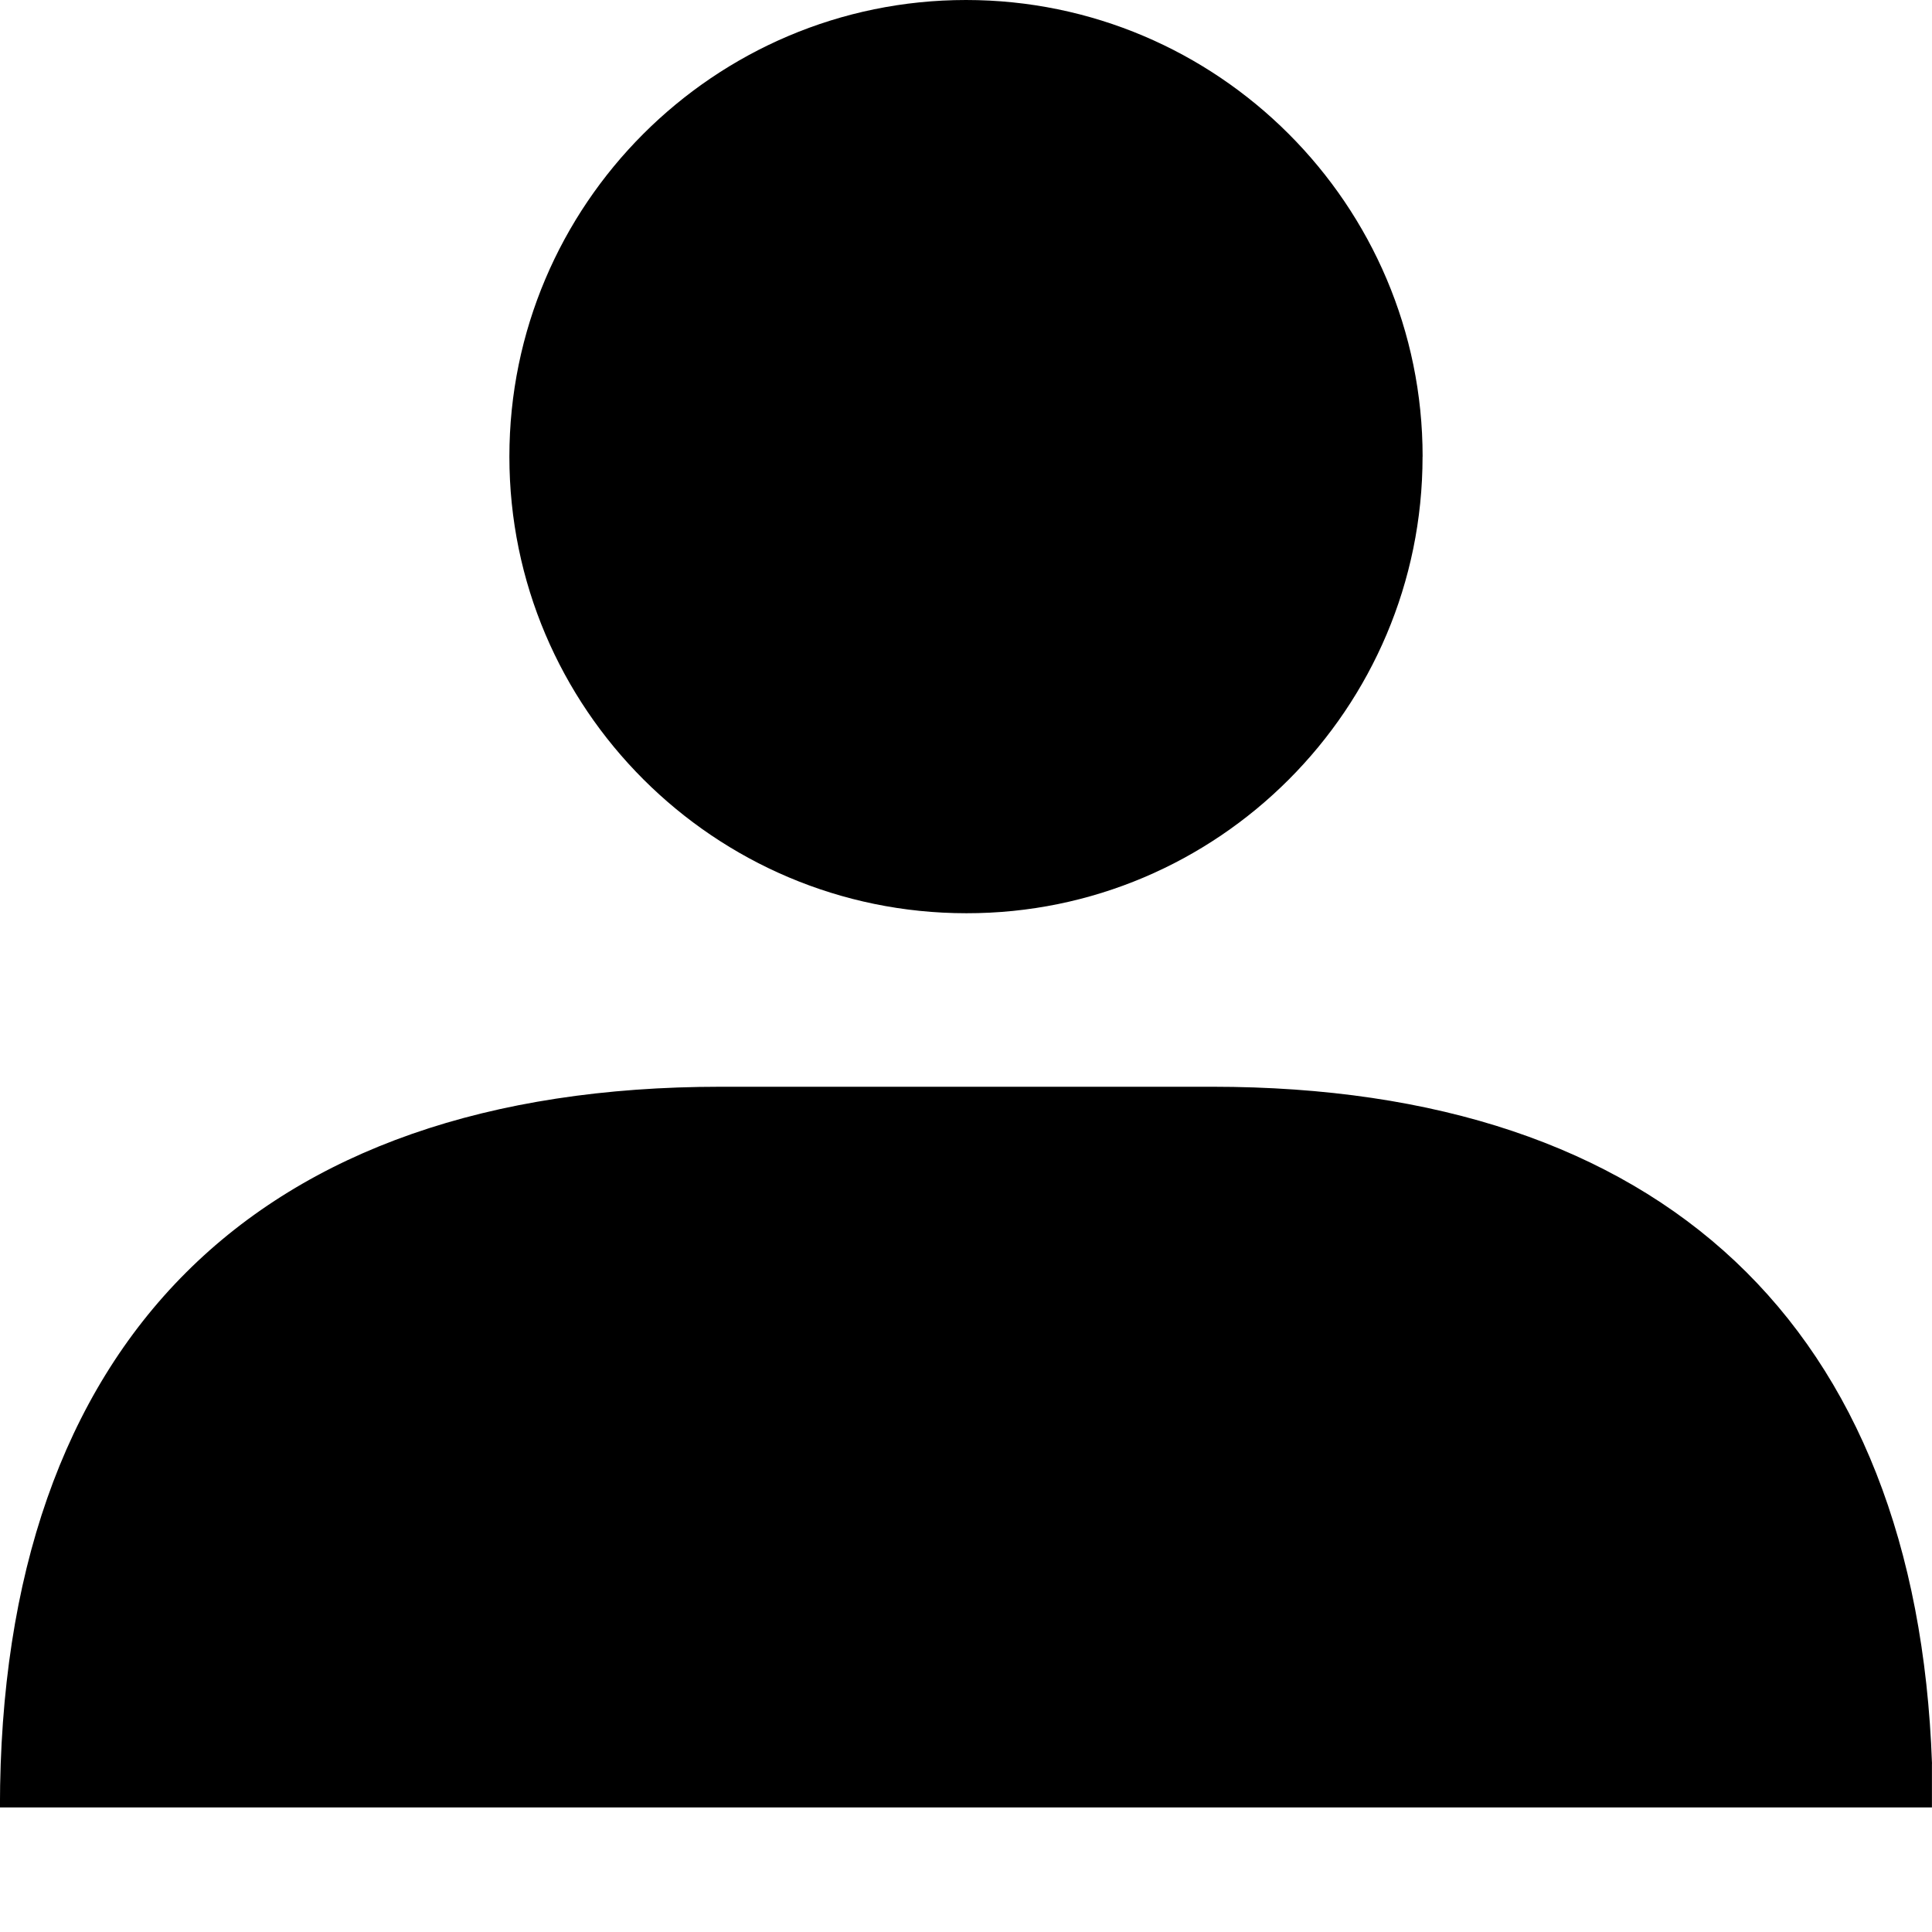
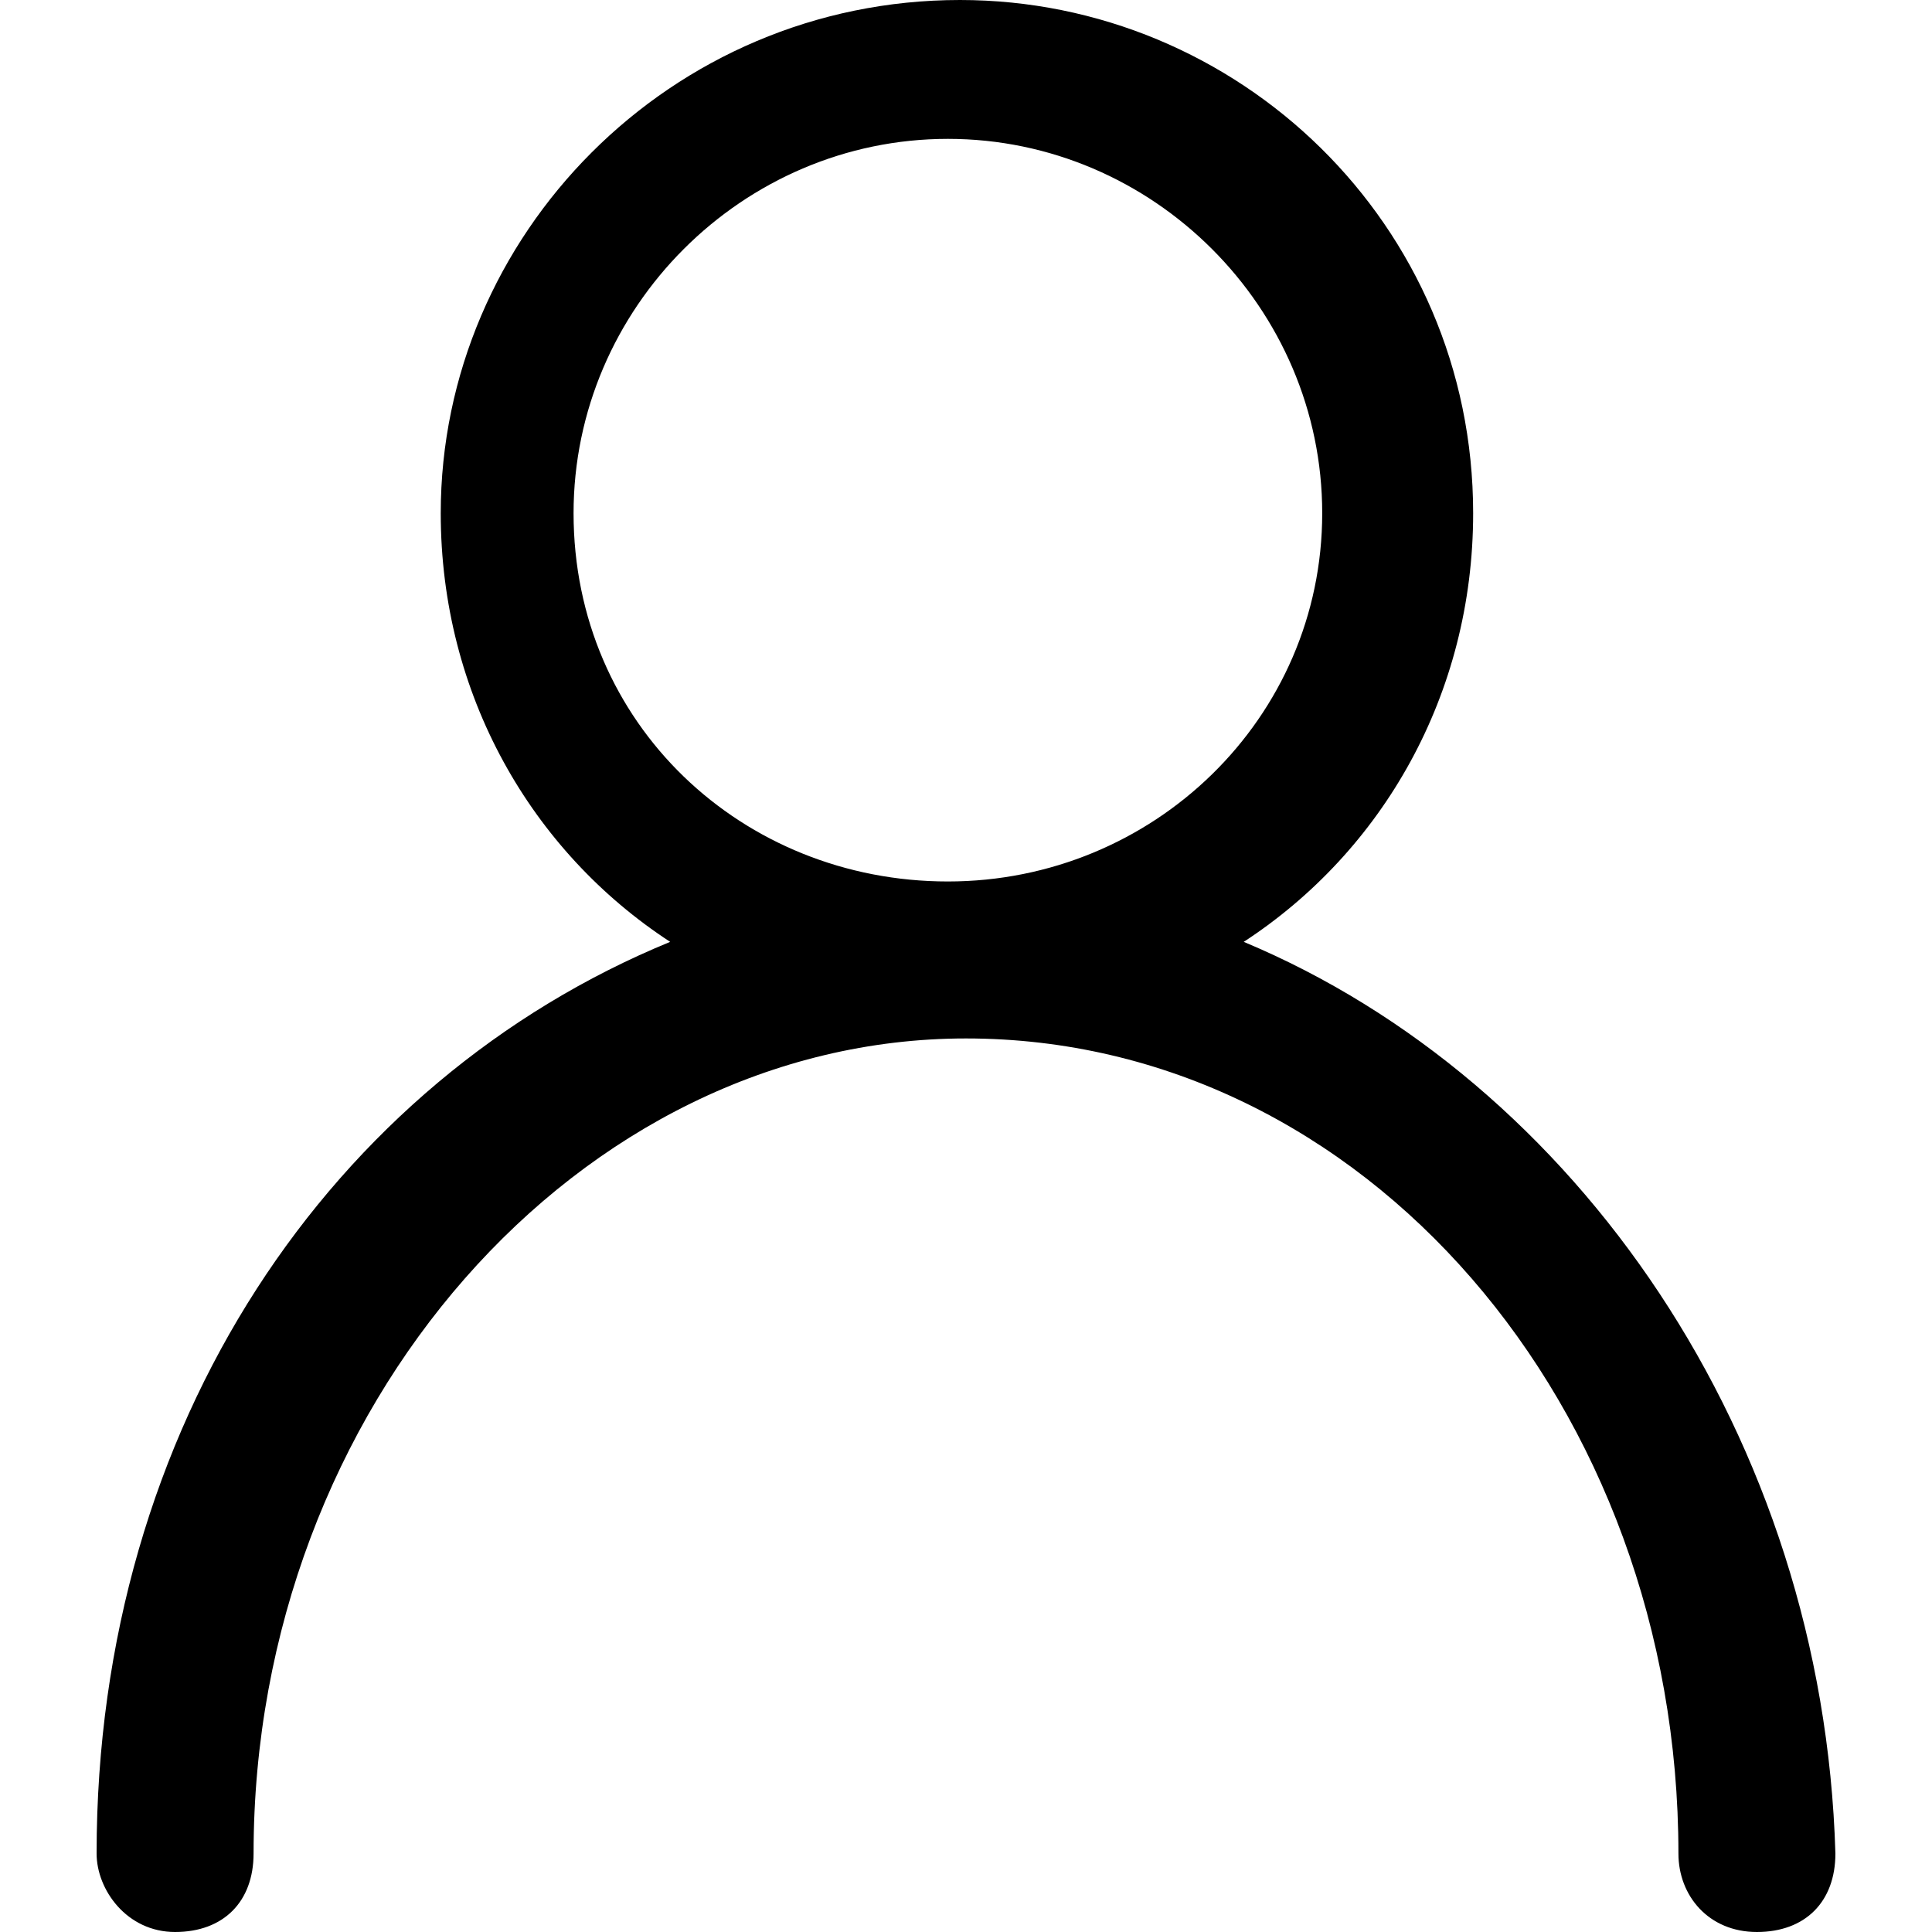
- <svg xmlns="http://www.w3.org/2000/svg" version="1.1" width="32" height="32" viewBox="0 0 32 32">
+ <svg xmlns="http://www.w3.org/2000/svg" version="1.1" x="0px" y="0px" viewBox="0 0 32 32" style="enable-background:new 0 0 32 32;" xml:space="preserve">
  <g>
- </g>
-   <path d="M23.563 7.563c0-4.169-3.394-7.563-7.563-7.563s-7.563 3.394-7.563 7.563c0 4.169 3.394 7.563 7.569 7.563 4.163 0.006 7.556-3.387 7.556-7.563z" fill="#000000" />
-   <path d="M32 29.212c-0.256-7.244-4.469-11.212-11.919-11.212h-8.144c-7.7 0-11.938 4.231-11.938 11.931v0.006h32v-0.725z" fill="#000000" />
+     <path d="M20.6,15.6c2.3-1.5,3.8-4.1,3.8-7.1c0-4.8-3.9-8.5-8.5-8.5c-4.8,0-8.6,3.9-8.6,8.5c0,3,1.5,5.6,3.8,7.1   c-5.6,2.3-9.5,8-9.5,15.1c0,0.6,0.5,1.3,1.3,1.3s1.3-0.5,1.3-1.3c0-7.4,5.4-13.5,11.8-13.5c6.6,0,11.8,6.1,11.8,13.5   c0,0.7,0.5,1.3,1.3,1.3s1.3-0.5,1.3-1.3C30.2,23.8,26.1,17.9,20.6,15.6z M9.5,8.5c0-3.4,2.8-6.2,6.2-6.2s6.2,2.8,6.2,6.2   s-2.8,6.1-6.2,6.1S9.5,12,9.5,8.5z" />
+   </g>
</svg>
